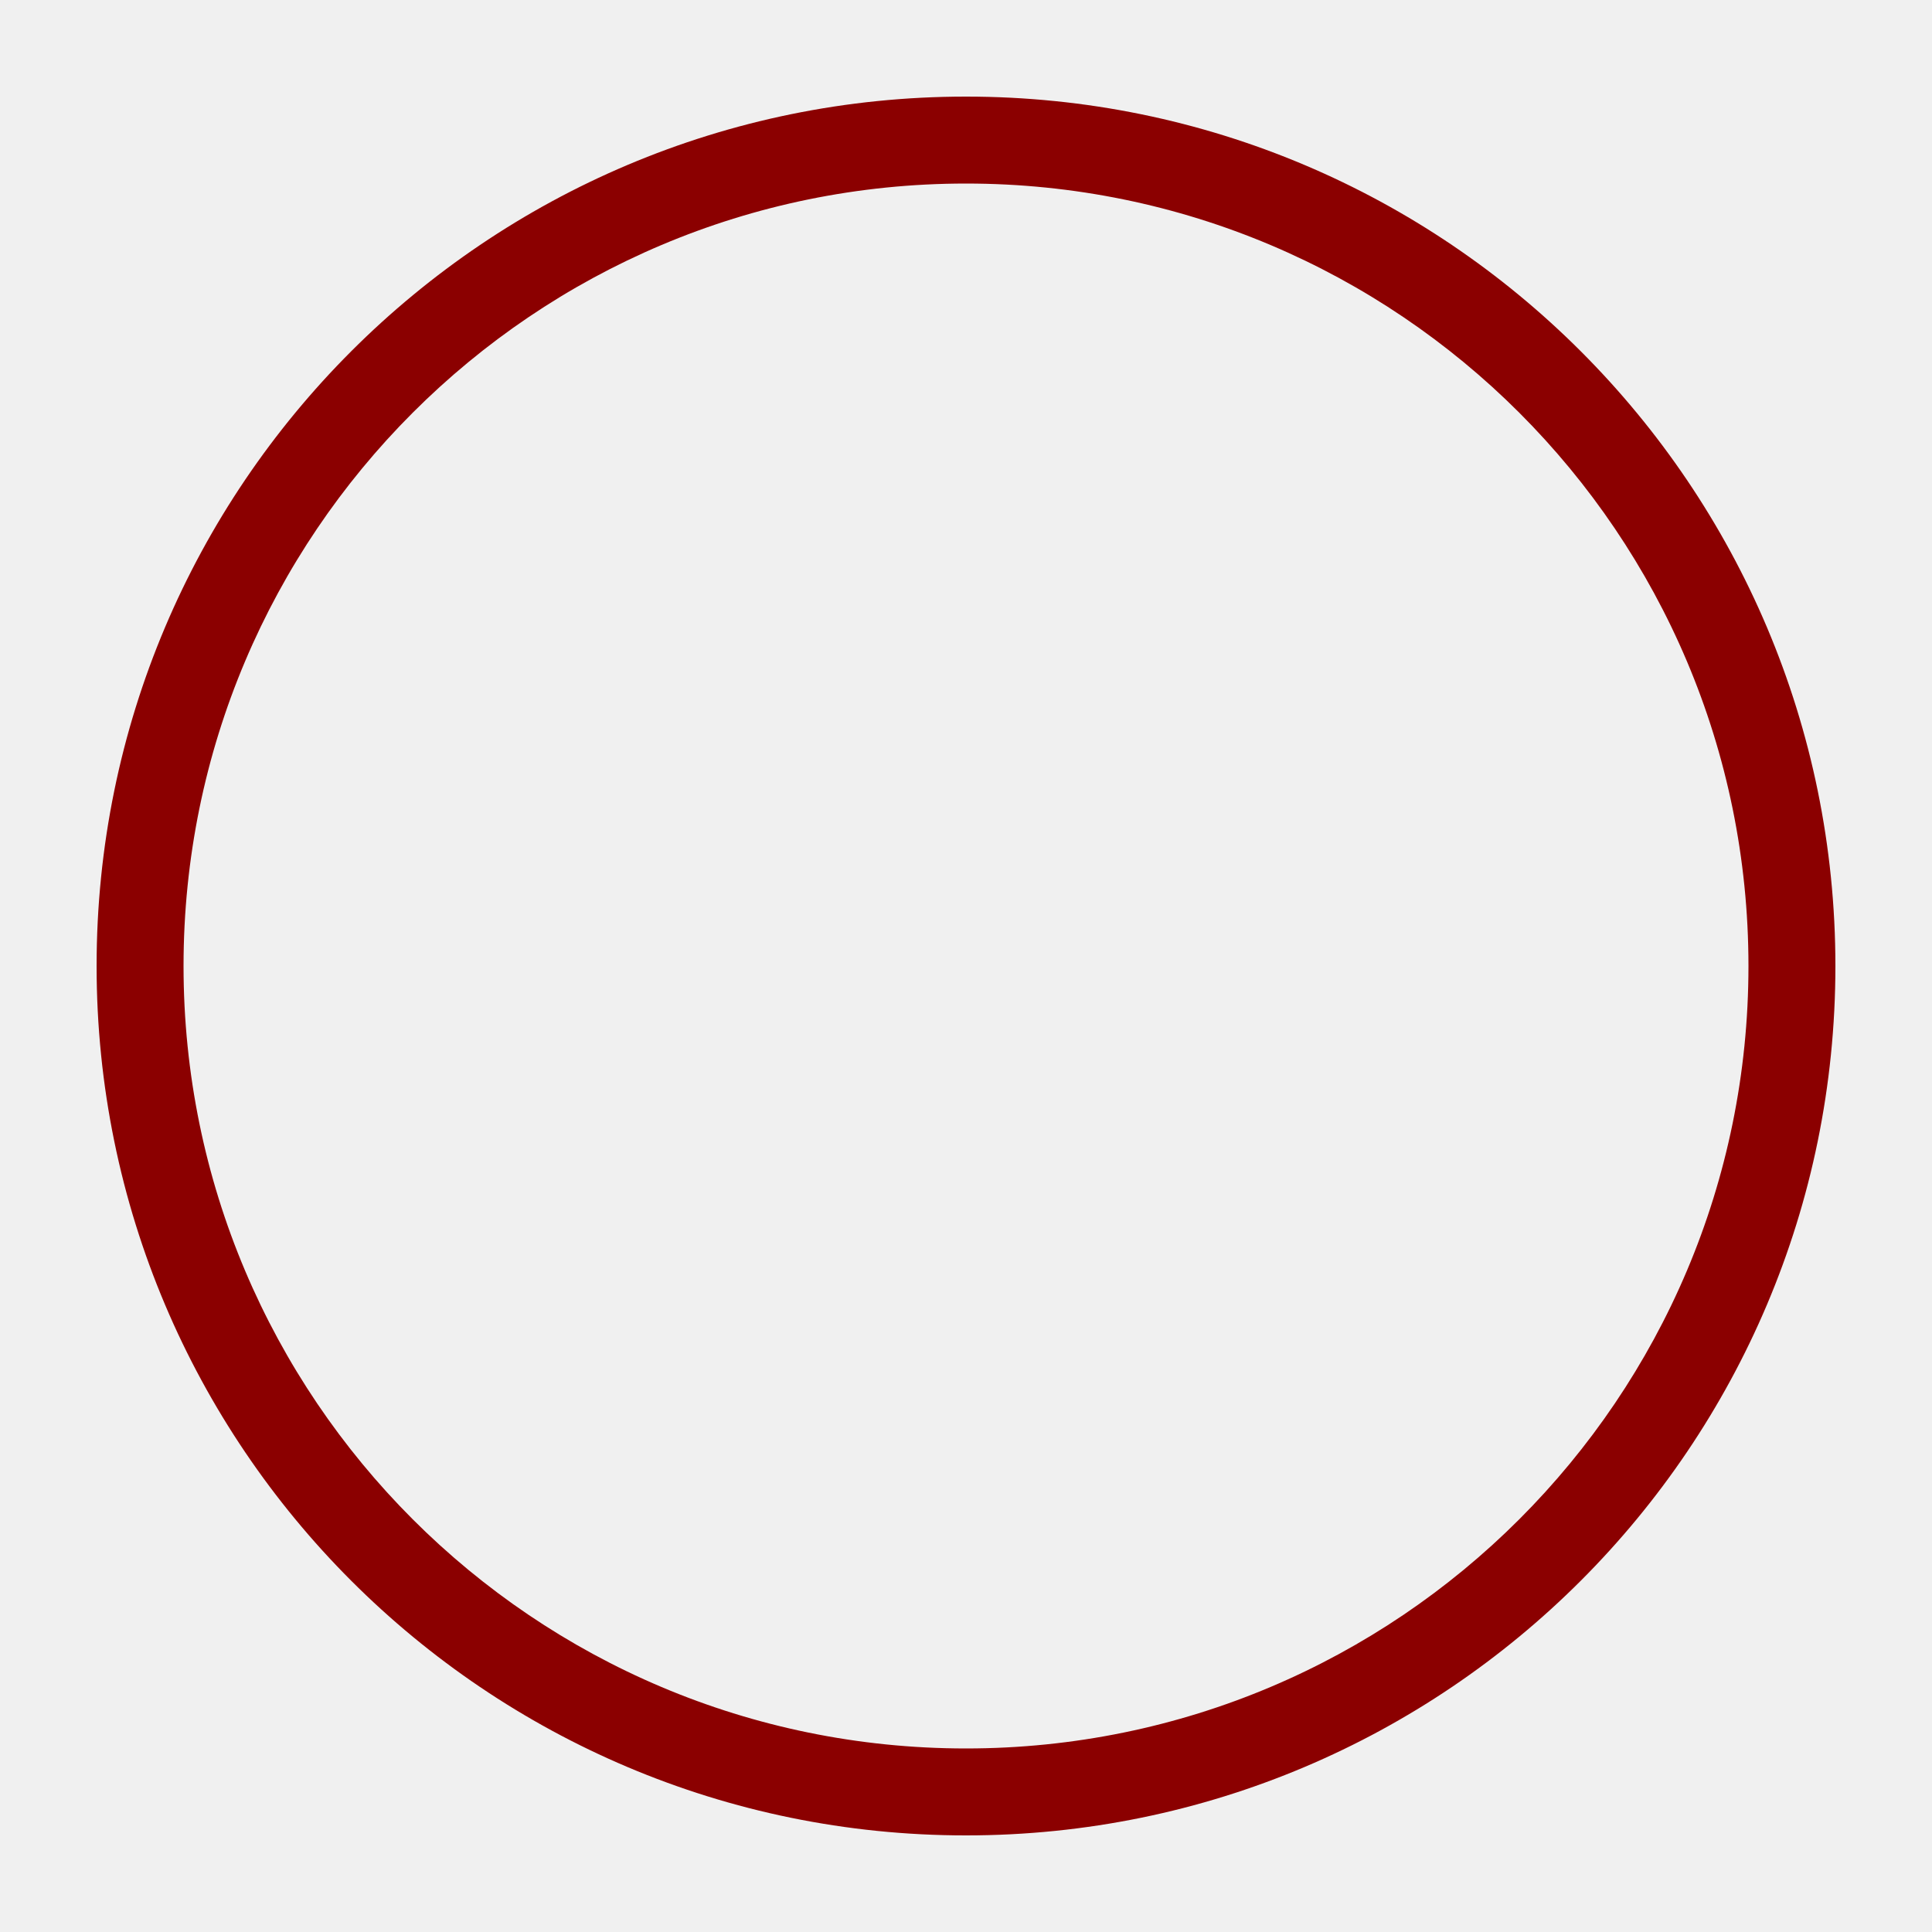
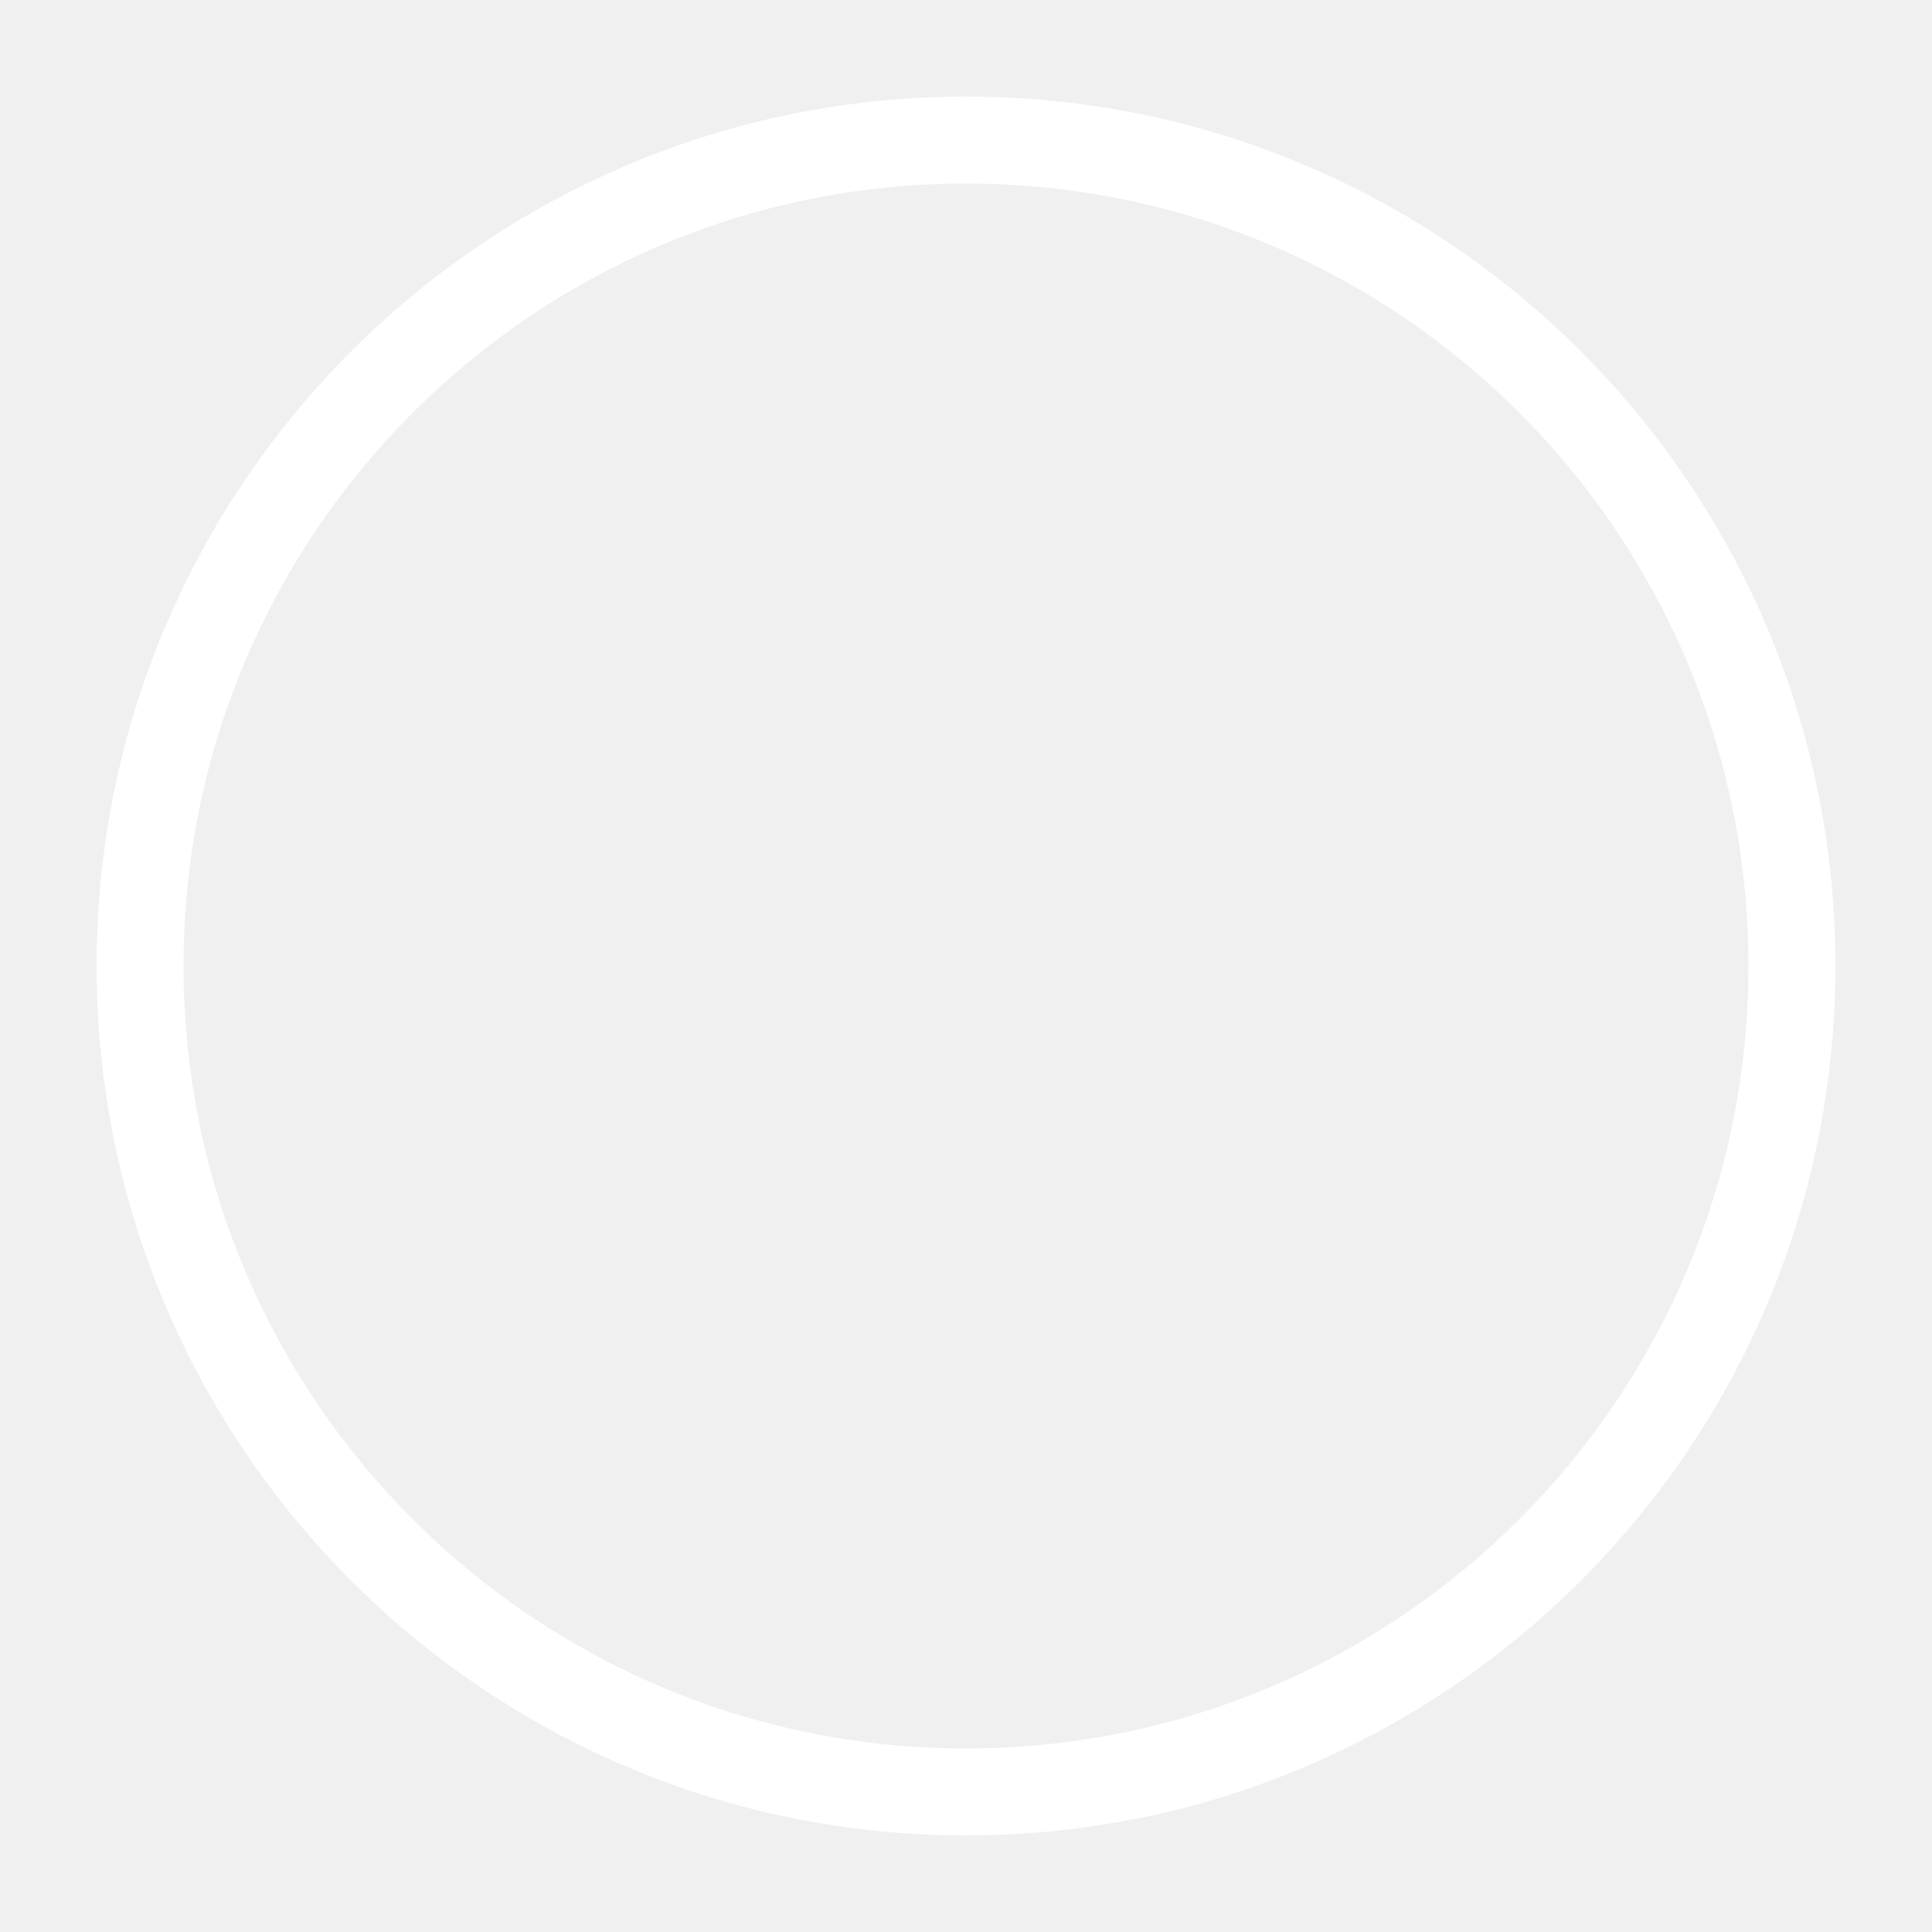
<svg x="0px" y="0px" width="20px" height="20px" viewBox="0 0 20 20" enable-background="new 0 0 20 20" xml:space="preserve">
-   <path d="M1,10a9,9 0 1,0 18,0 h-0.9 a8.1,8.1 0 1,1 -16.2,0 h-0.9" fill="#8b0000" fill-rule="evenodd" />
-   <path d="M1,10a9,9 0 1,1 18,0 h-0.9 a8.1,8.1 0 1,0 -16.2,0 h-0.9" fill="#8b0000" fill-rule="evenodd" />
+   <path d="M1,10a9,9 0 1,0 18,0 h-0.9 a8.1,8.1 0 1,1 -16.2,0 h-0.9" fill="#fff" fill-rule="evenodd" />
+   <path d="M1,10a9,9 0 1,1 18,0 h-0.9 a8.1,8.1 0 1,0 -16.2,0 h-0.9" fill="#fff" fill-rule="evenodd" />
</svg>
